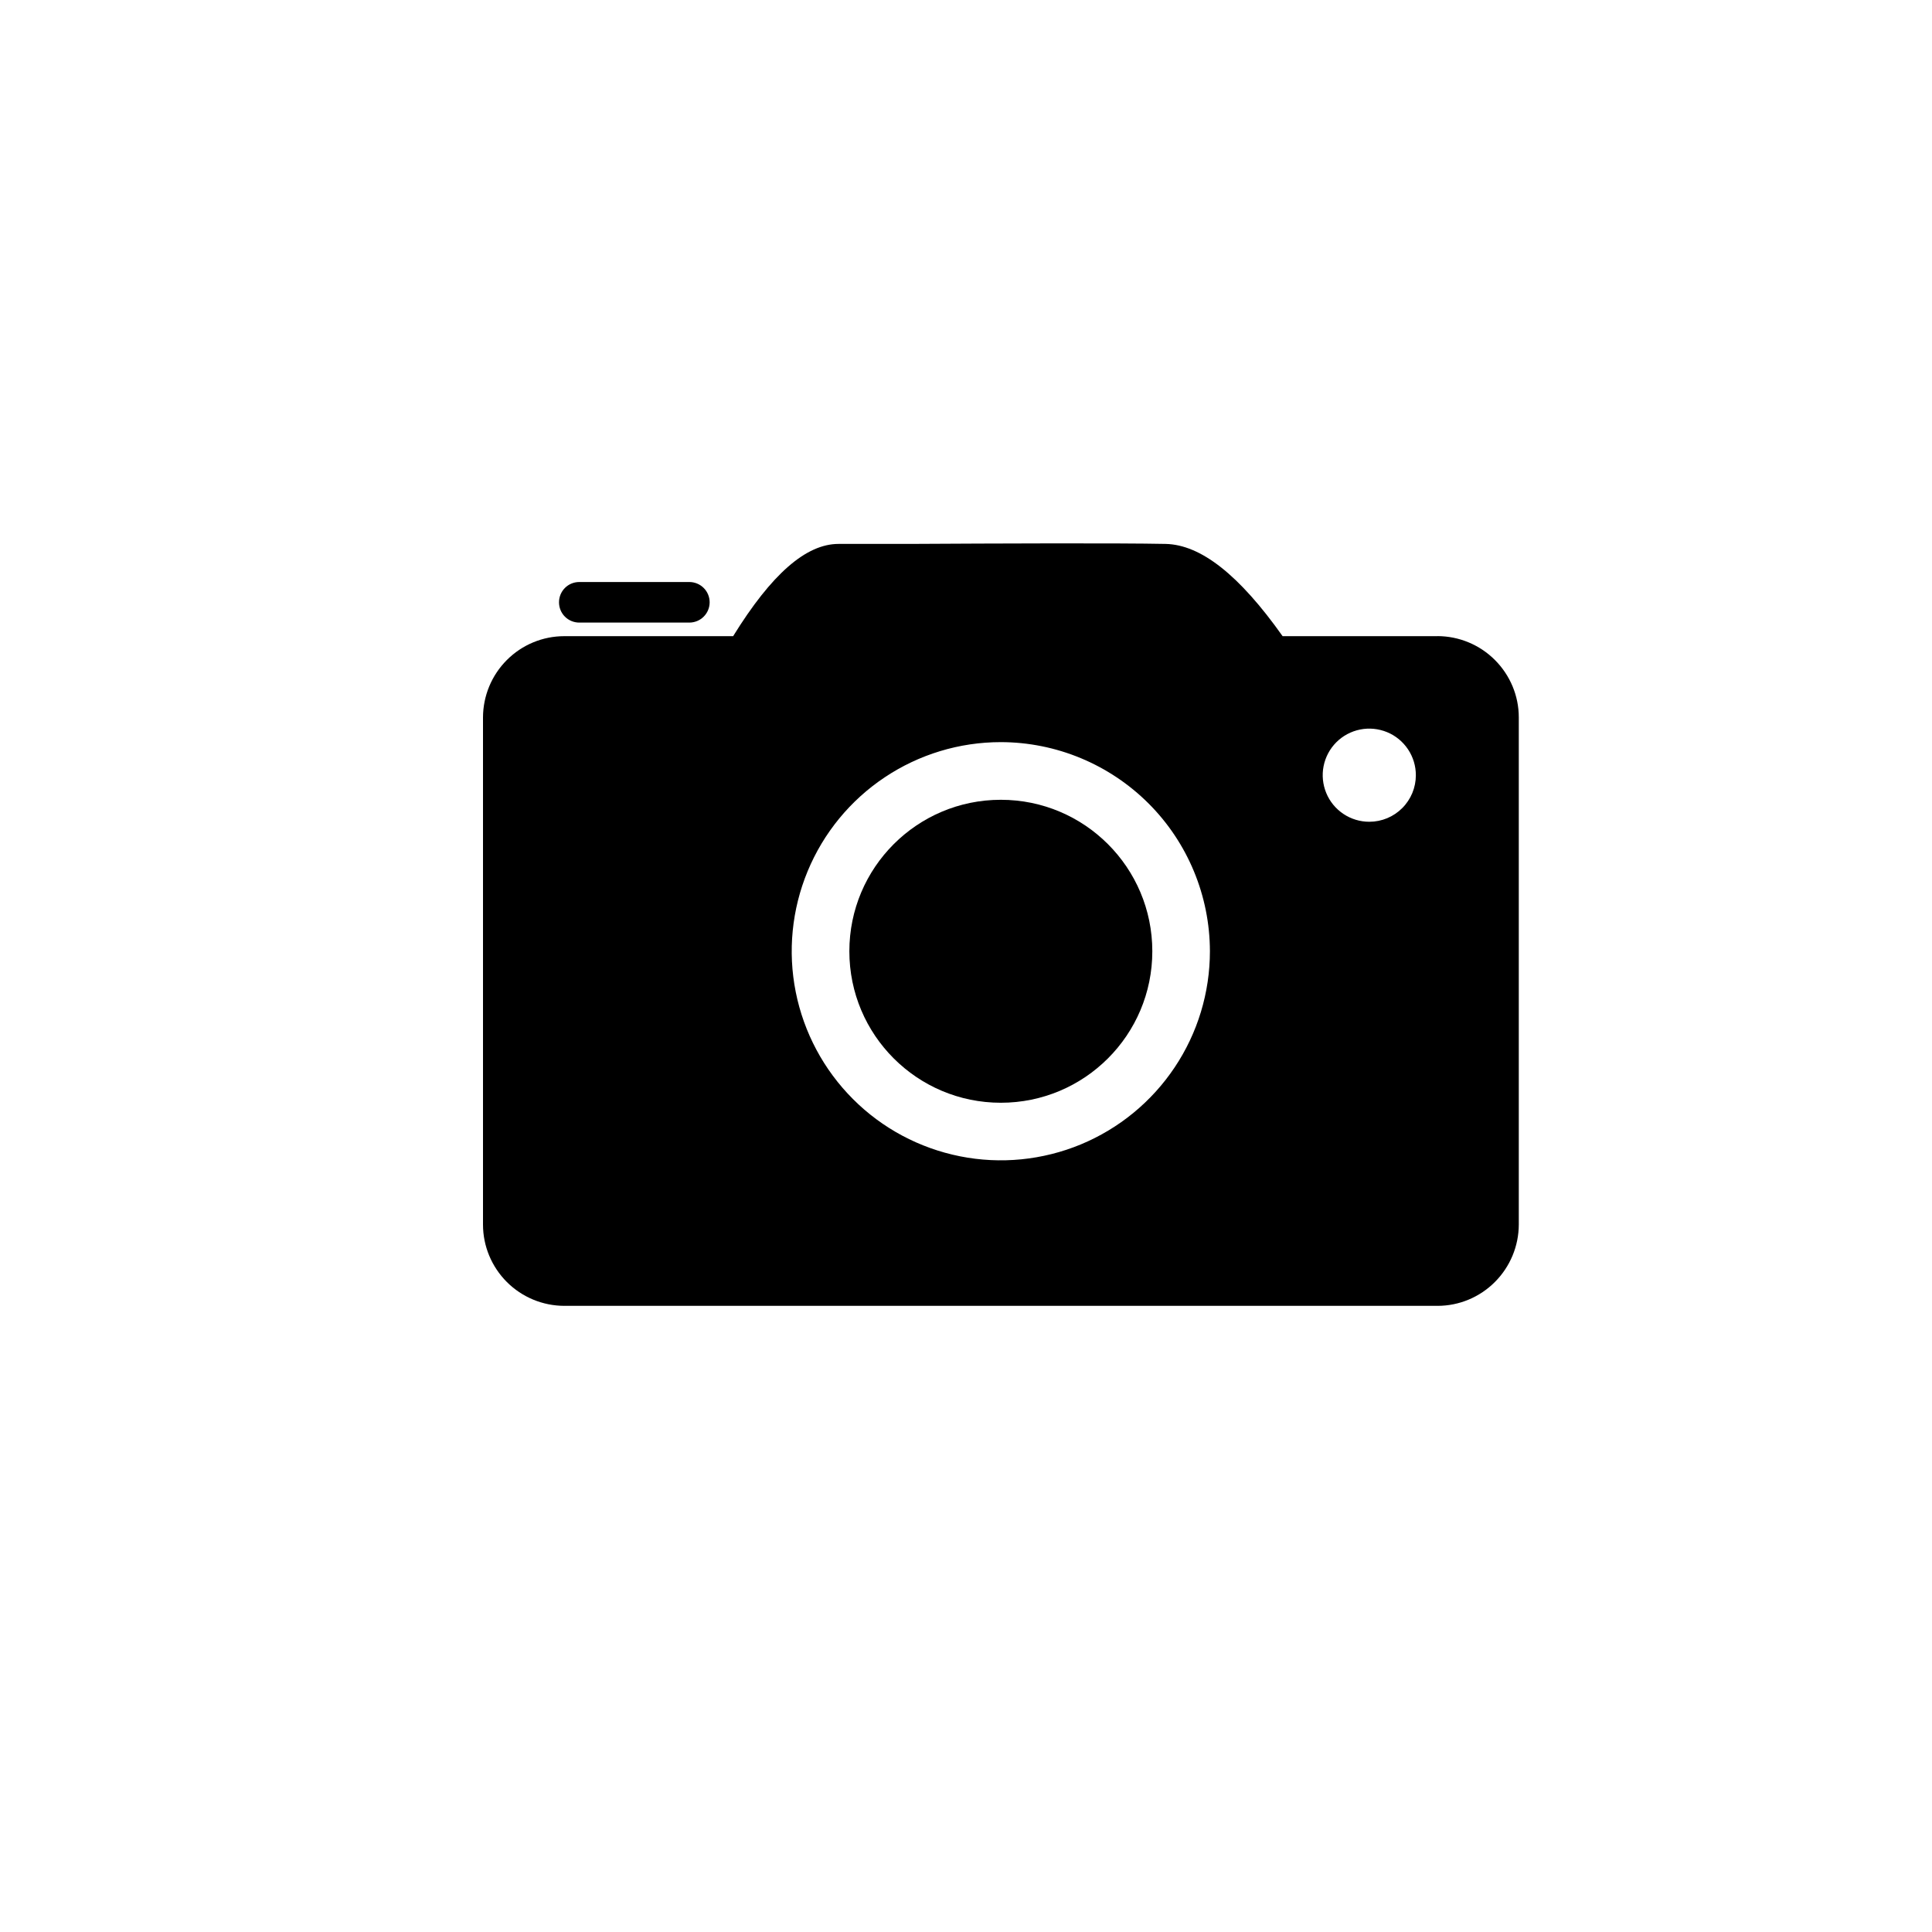
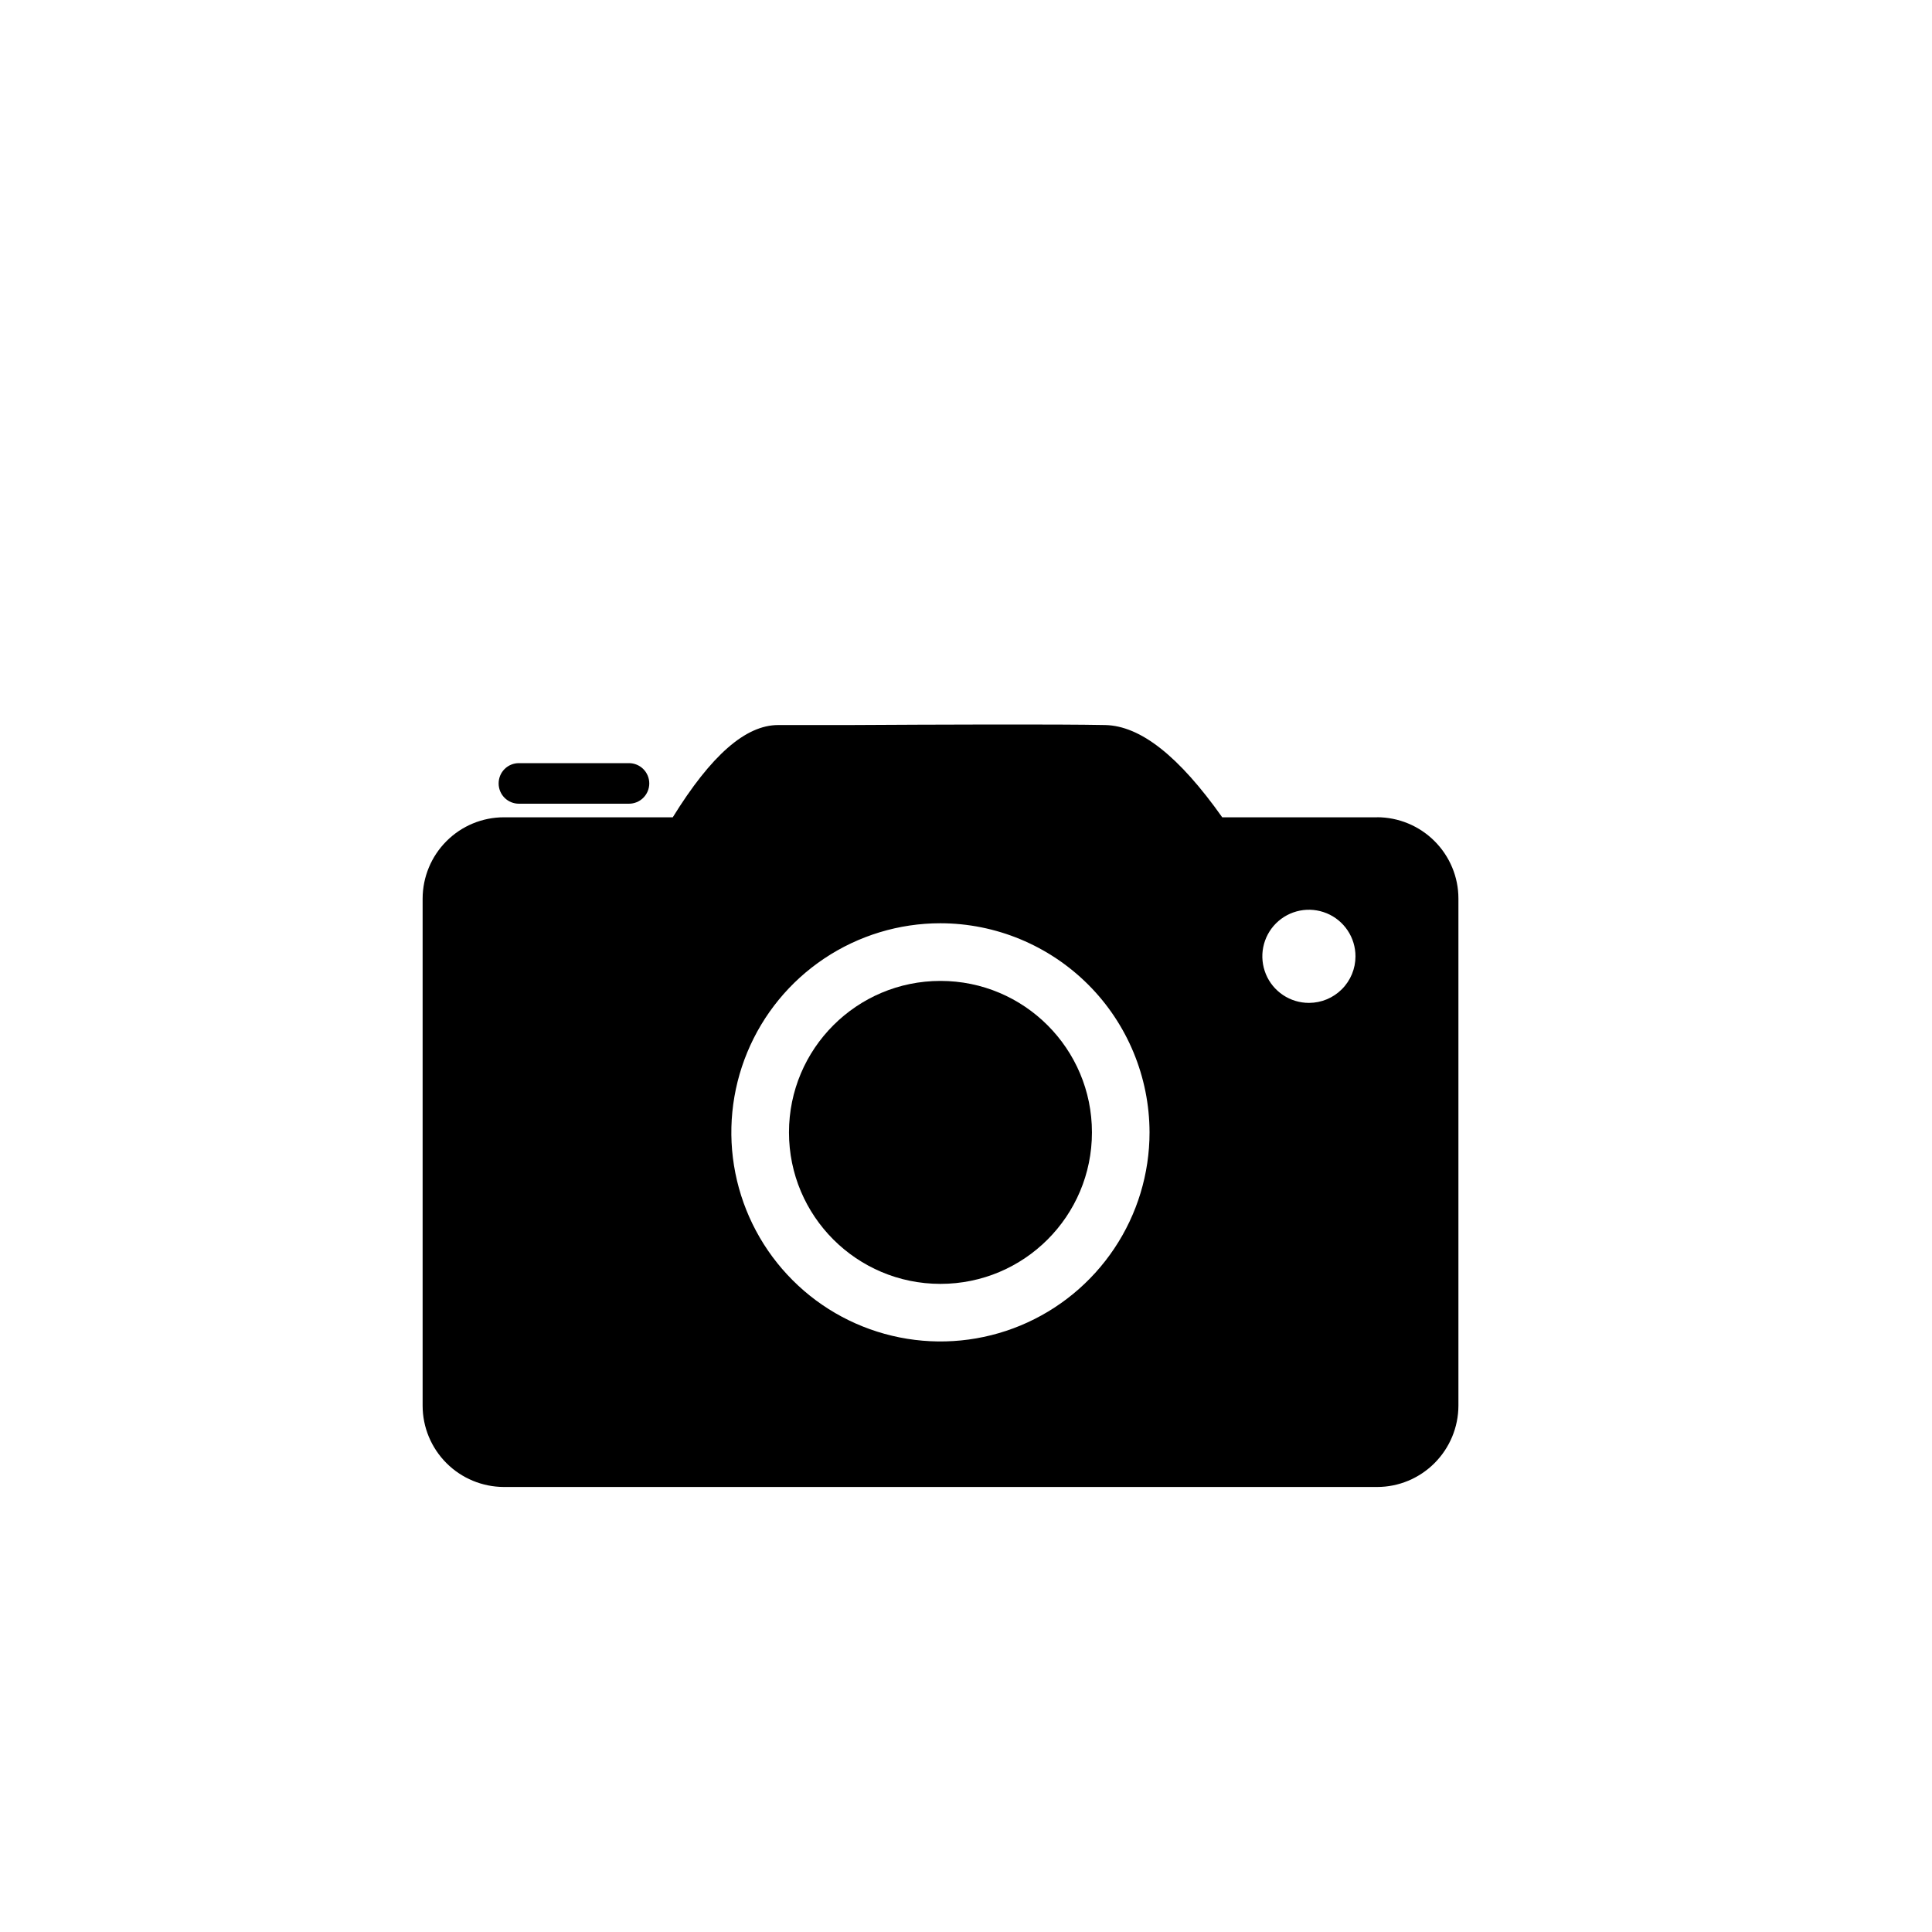
<svg xmlns="http://www.w3.org/2000/svg" width="1em" height="1em" viewBox="0 0 32 32" fill="none">
-   <path d="M23.808 10.537H21.244C20.524 9.521 19.889 9.021 19.305 9.009C18.525 8.993 16.469 9.001 15.064 9.009H13.889C13.351 9.009 12.779 9.508 12.143 10.537H9.346C8.989 10.537 8.647 10.679 8.395 10.932C8.143 11.184 8.001 11.526 8 11.883V20.283C8 20.64 8.143 20.982 8.395 21.234C8.647 21.486 8.989 21.628 9.346 21.629H23.81C24.167 21.629 24.509 21.486 24.761 21.233C25.013 20.98 25.155 20.639 25.156 20.282V11.882C25.156 11.525 25.013 11.184 24.76 10.931C24.508 10.679 24.166 10.537 23.809 10.536L23.808 10.537ZM20.04 15.755C20.04 16.44 19.837 17.11 19.456 17.679C19.075 18.249 18.535 18.692 17.902 18.955C17.269 19.217 16.573 19.286 15.901 19.152C15.229 19.018 14.612 18.689 14.128 18.204C13.644 17.72 13.314 17.103 13.18 16.431C13.046 15.759 13.115 15.063 13.377 14.43C13.639 13.797 14.083 13.256 14.652 12.876C15.222 12.495 15.891 12.292 16.576 12.292C17.494 12.293 18.374 12.659 19.024 13.308C19.673 13.957 20.038 14.837 20.04 15.755ZM22.68 13.611C22.527 13.611 22.378 13.566 22.251 13.481C22.124 13.396 22.025 13.276 21.967 13.135C21.909 12.994 21.893 12.839 21.923 12.689C21.953 12.539 22.026 12.402 22.134 12.294C22.242 12.186 22.379 12.113 22.529 12.083C22.679 12.053 22.834 12.069 22.975 12.127C23.116 12.185 23.236 12.284 23.321 12.411C23.406 12.538 23.451 12.687 23.451 12.84C23.451 13.044 23.37 13.24 23.226 13.384C23.082 13.529 22.887 13.61 22.683 13.611H22.68Z" fill="currentColor" />
-   <path d="M16.577 18.265C17.963 18.265 19.086 17.142 19.086 15.756C19.086 14.37 17.963 13.247 16.577 13.247C15.191 13.247 14.068 14.37 14.068 15.756C14.068 17.142 15.191 18.265 16.577 18.265Z" fill="currentColor" />
-   <path d="M11.417 10.312H9.595C9.506 10.312 9.42 10.277 9.357 10.214C9.294 10.151 9.259 10.066 9.259 9.976C9.259 9.886 9.294 9.801 9.357 9.738C9.42 9.675 9.505 9.64 9.595 9.64H11.417C11.506 9.64 11.592 9.675 11.655 9.738C11.718 9.801 11.754 9.886 11.754 9.976C11.754 10.066 11.718 10.151 11.655 10.214C11.592 10.277 11.506 10.312 11.417 10.312Z" fill="currentColor" />
+   <path d="M22.808 13.537H20.244C19.524 12.521 18.889 12.021 18.305 12.009C17.525 11.993 15.469 12.001 14.064 12.009H12.889C12.351 12.009 11.779 12.508 11.143 13.537H8.346C7.989 13.537 7.647 13.679 7.395 13.932C7.143 14.184 7.001 14.526 7 14.883V23.283C7 23.64 7.143 23.982 7.395 24.234C7.647 24.486 7.989 24.628 8.346 24.629H22.81C23.167 24.629 23.509 24.486 23.761 24.233C24.013 23.98 24.155 23.639 24.156 23.282V14.882C24.156 14.525 24.013 14.184 23.76 13.931C23.508 13.679 23.166 13.537 22.809 13.536L22.808 13.537ZM19.04 18.755C19.04 19.44 18.837 20.11 18.456 20.679C18.075 21.249 17.535 21.692 16.902 21.955C16.269 22.217 15.573 22.286 14.901 22.152C14.229 22.018 13.612 21.689 13.128 21.204C12.644 20.72 12.314 20.103 12.18 19.431C12.046 18.759 12.115 18.063 12.377 17.43C12.639 16.797 13.083 16.256 13.652 15.876C14.222 15.495 14.891 15.292 15.576 15.292C16.494 15.293 17.374 15.659 18.024 16.308C18.673 16.957 19.038 17.837 19.04 18.755ZM21.68 16.611C21.527 16.611 21.378 16.566 21.251 16.481C21.124 16.396 21.025 16.276 20.967 16.135C20.909 15.994 20.893 15.839 20.923 15.689C20.953 15.539 21.026 15.402 21.134 15.294C21.242 15.186 21.379 15.113 21.529 15.083C21.679 15.053 21.834 15.069 21.975 15.127C22.116 15.185 22.236 15.284 22.321 15.411C22.406 15.538 22.451 15.687 22.451 15.84C22.451 16.044 22.37 16.24 22.226 16.384C22.082 16.529 21.887 16.61 21.683 16.611H21.68Z" fill="currentColor" />
+   <path d="M15.577 21.265C16.963 21.265 18.086 20.142 18.086 18.756C18.086 17.37 16.963 16.247 15.577 16.247C14.191 16.247 13.068 17.37 13.068 18.756C13.068 20.142 14.191 21.265 15.577 21.265Z" fill="currentColor" />
+   <path d="M10.417 13.312H8.595C8.506 13.312 8.42 13.277 8.357 13.214C8.294 13.151 8.259 13.066 8.259 12.976C8.259 12.886 8.294 12.801 8.357 12.738C8.42 12.675 8.505 12.64 8.595 12.64H10.417C10.506 12.64 10.592 12.675 10.655 12.738C10.718 12.801 10.754 12.886 10.754 12.976C10.754 13.066 10.718 13.151 10.655 13.214C10.592 13.277 10.506 13.312 10.417 13.312Z" fill="currentColor" />
</svg>
